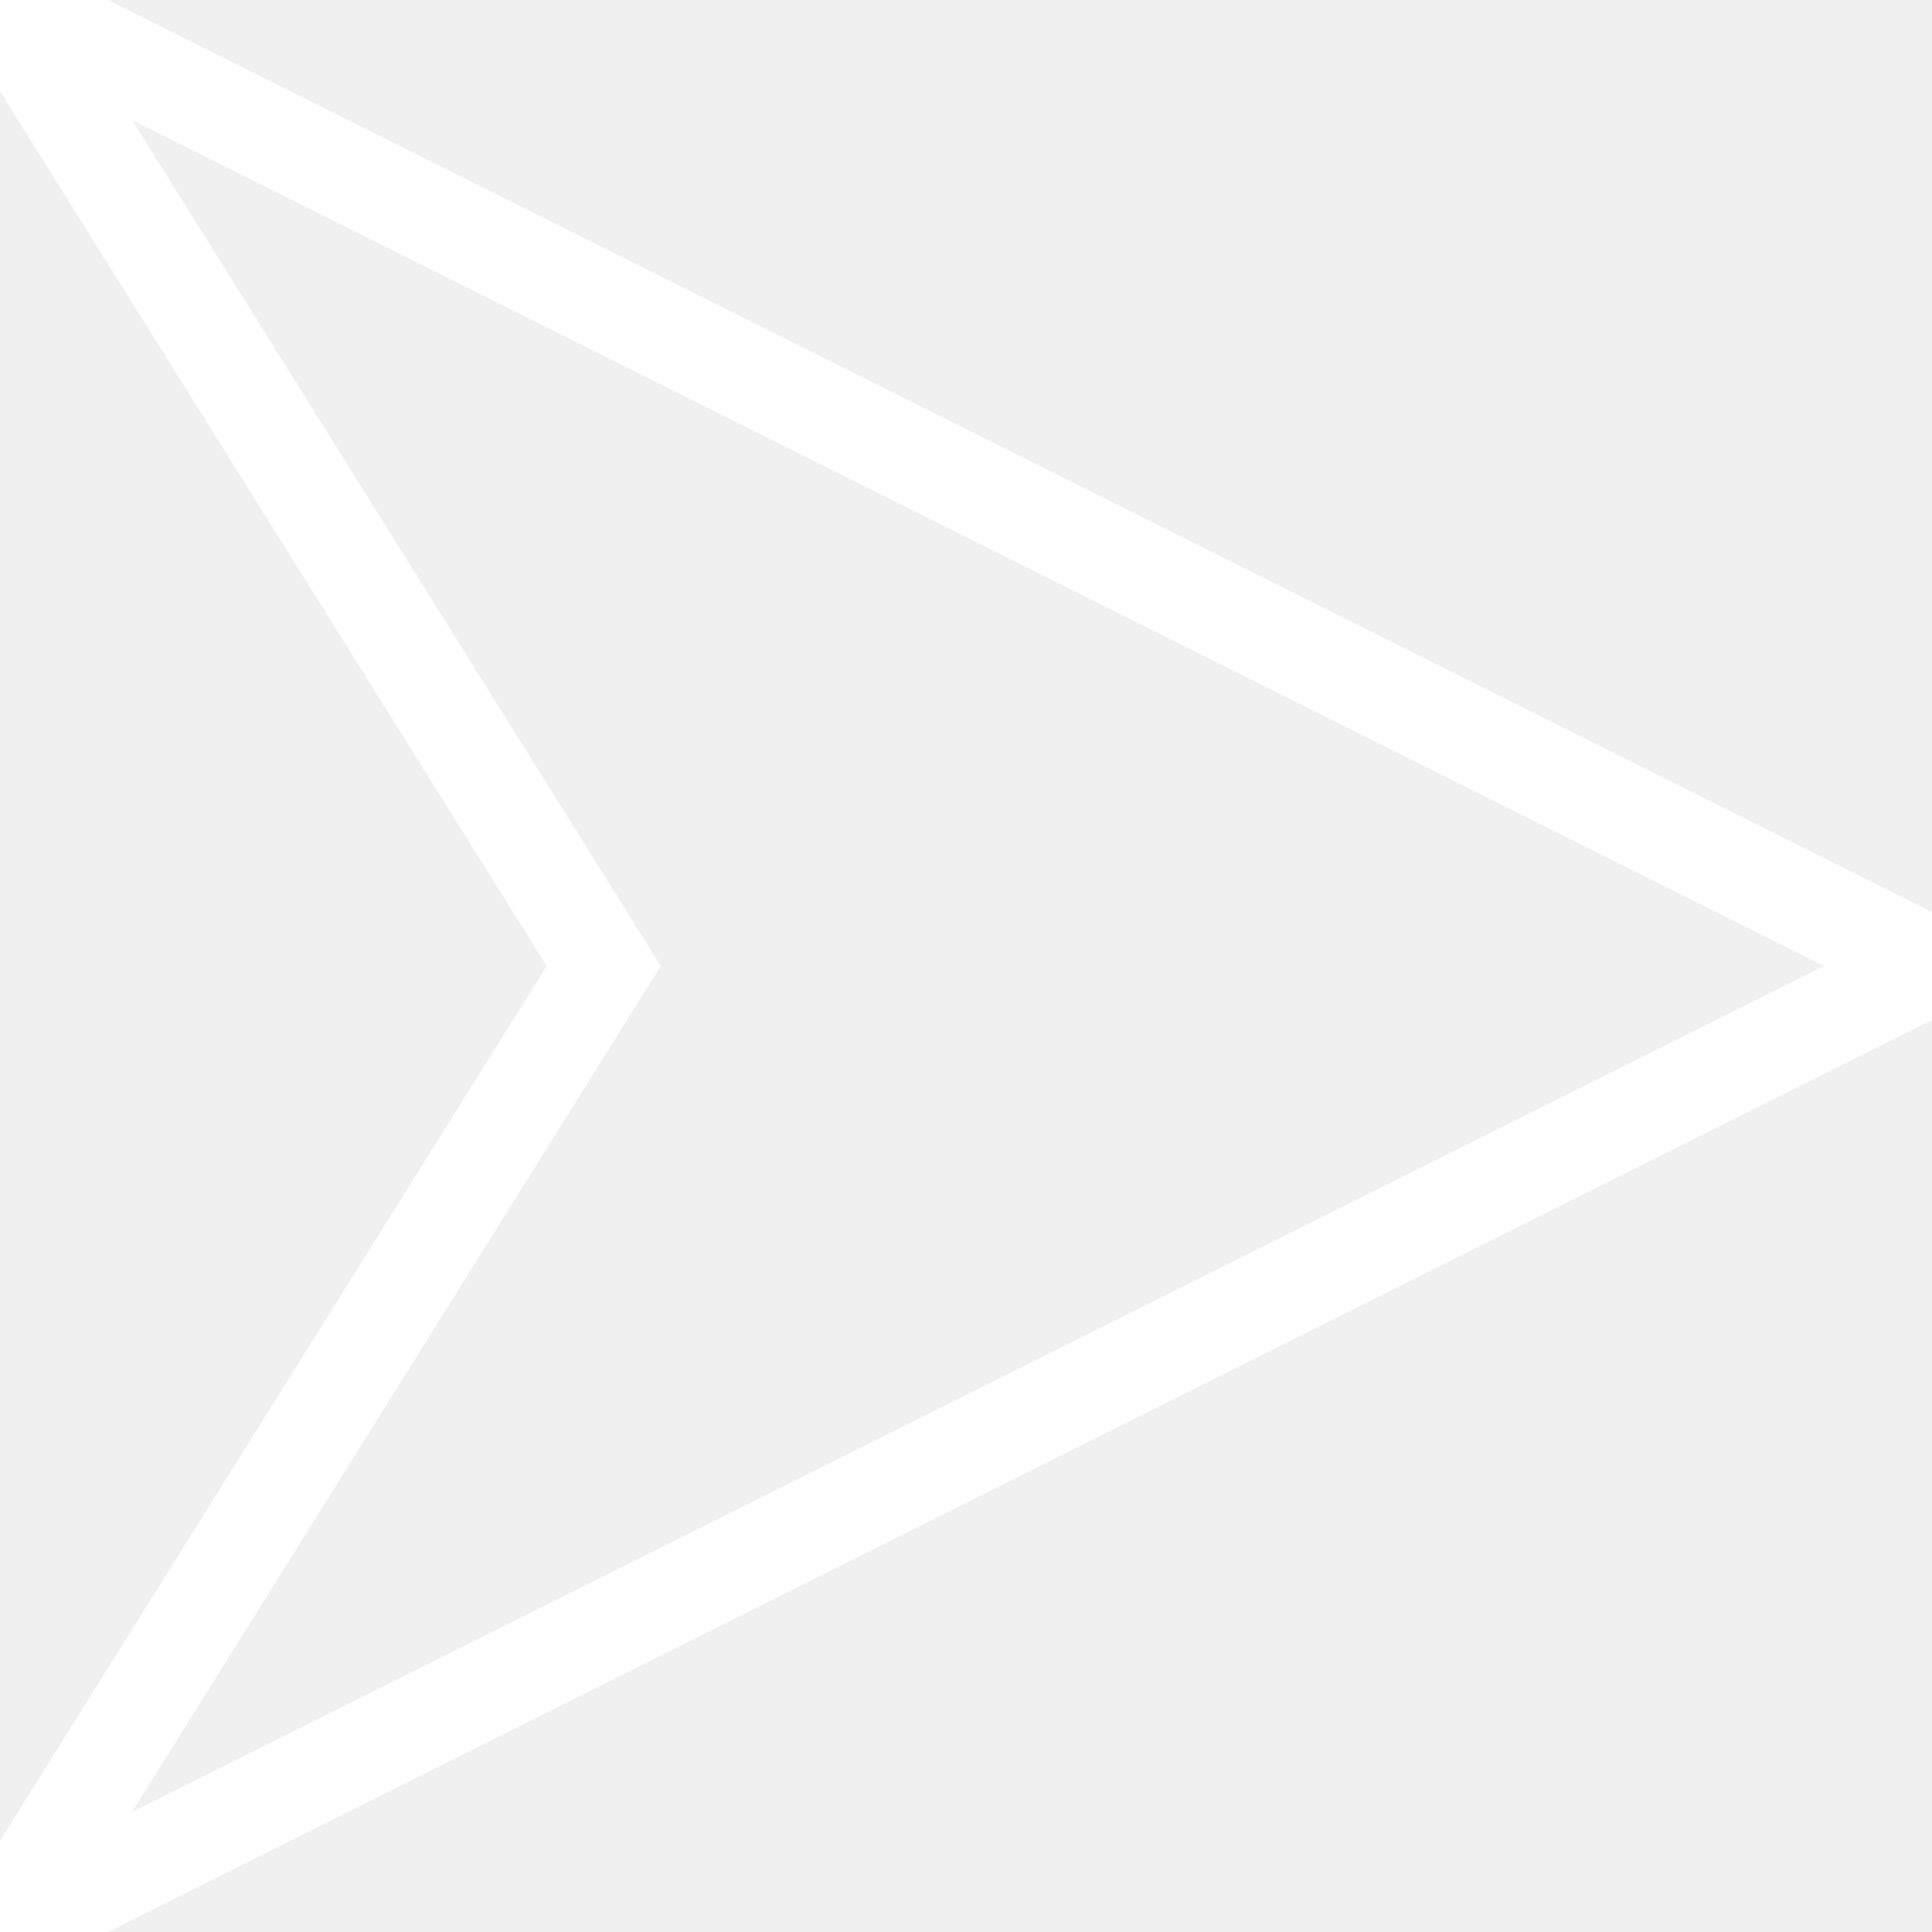
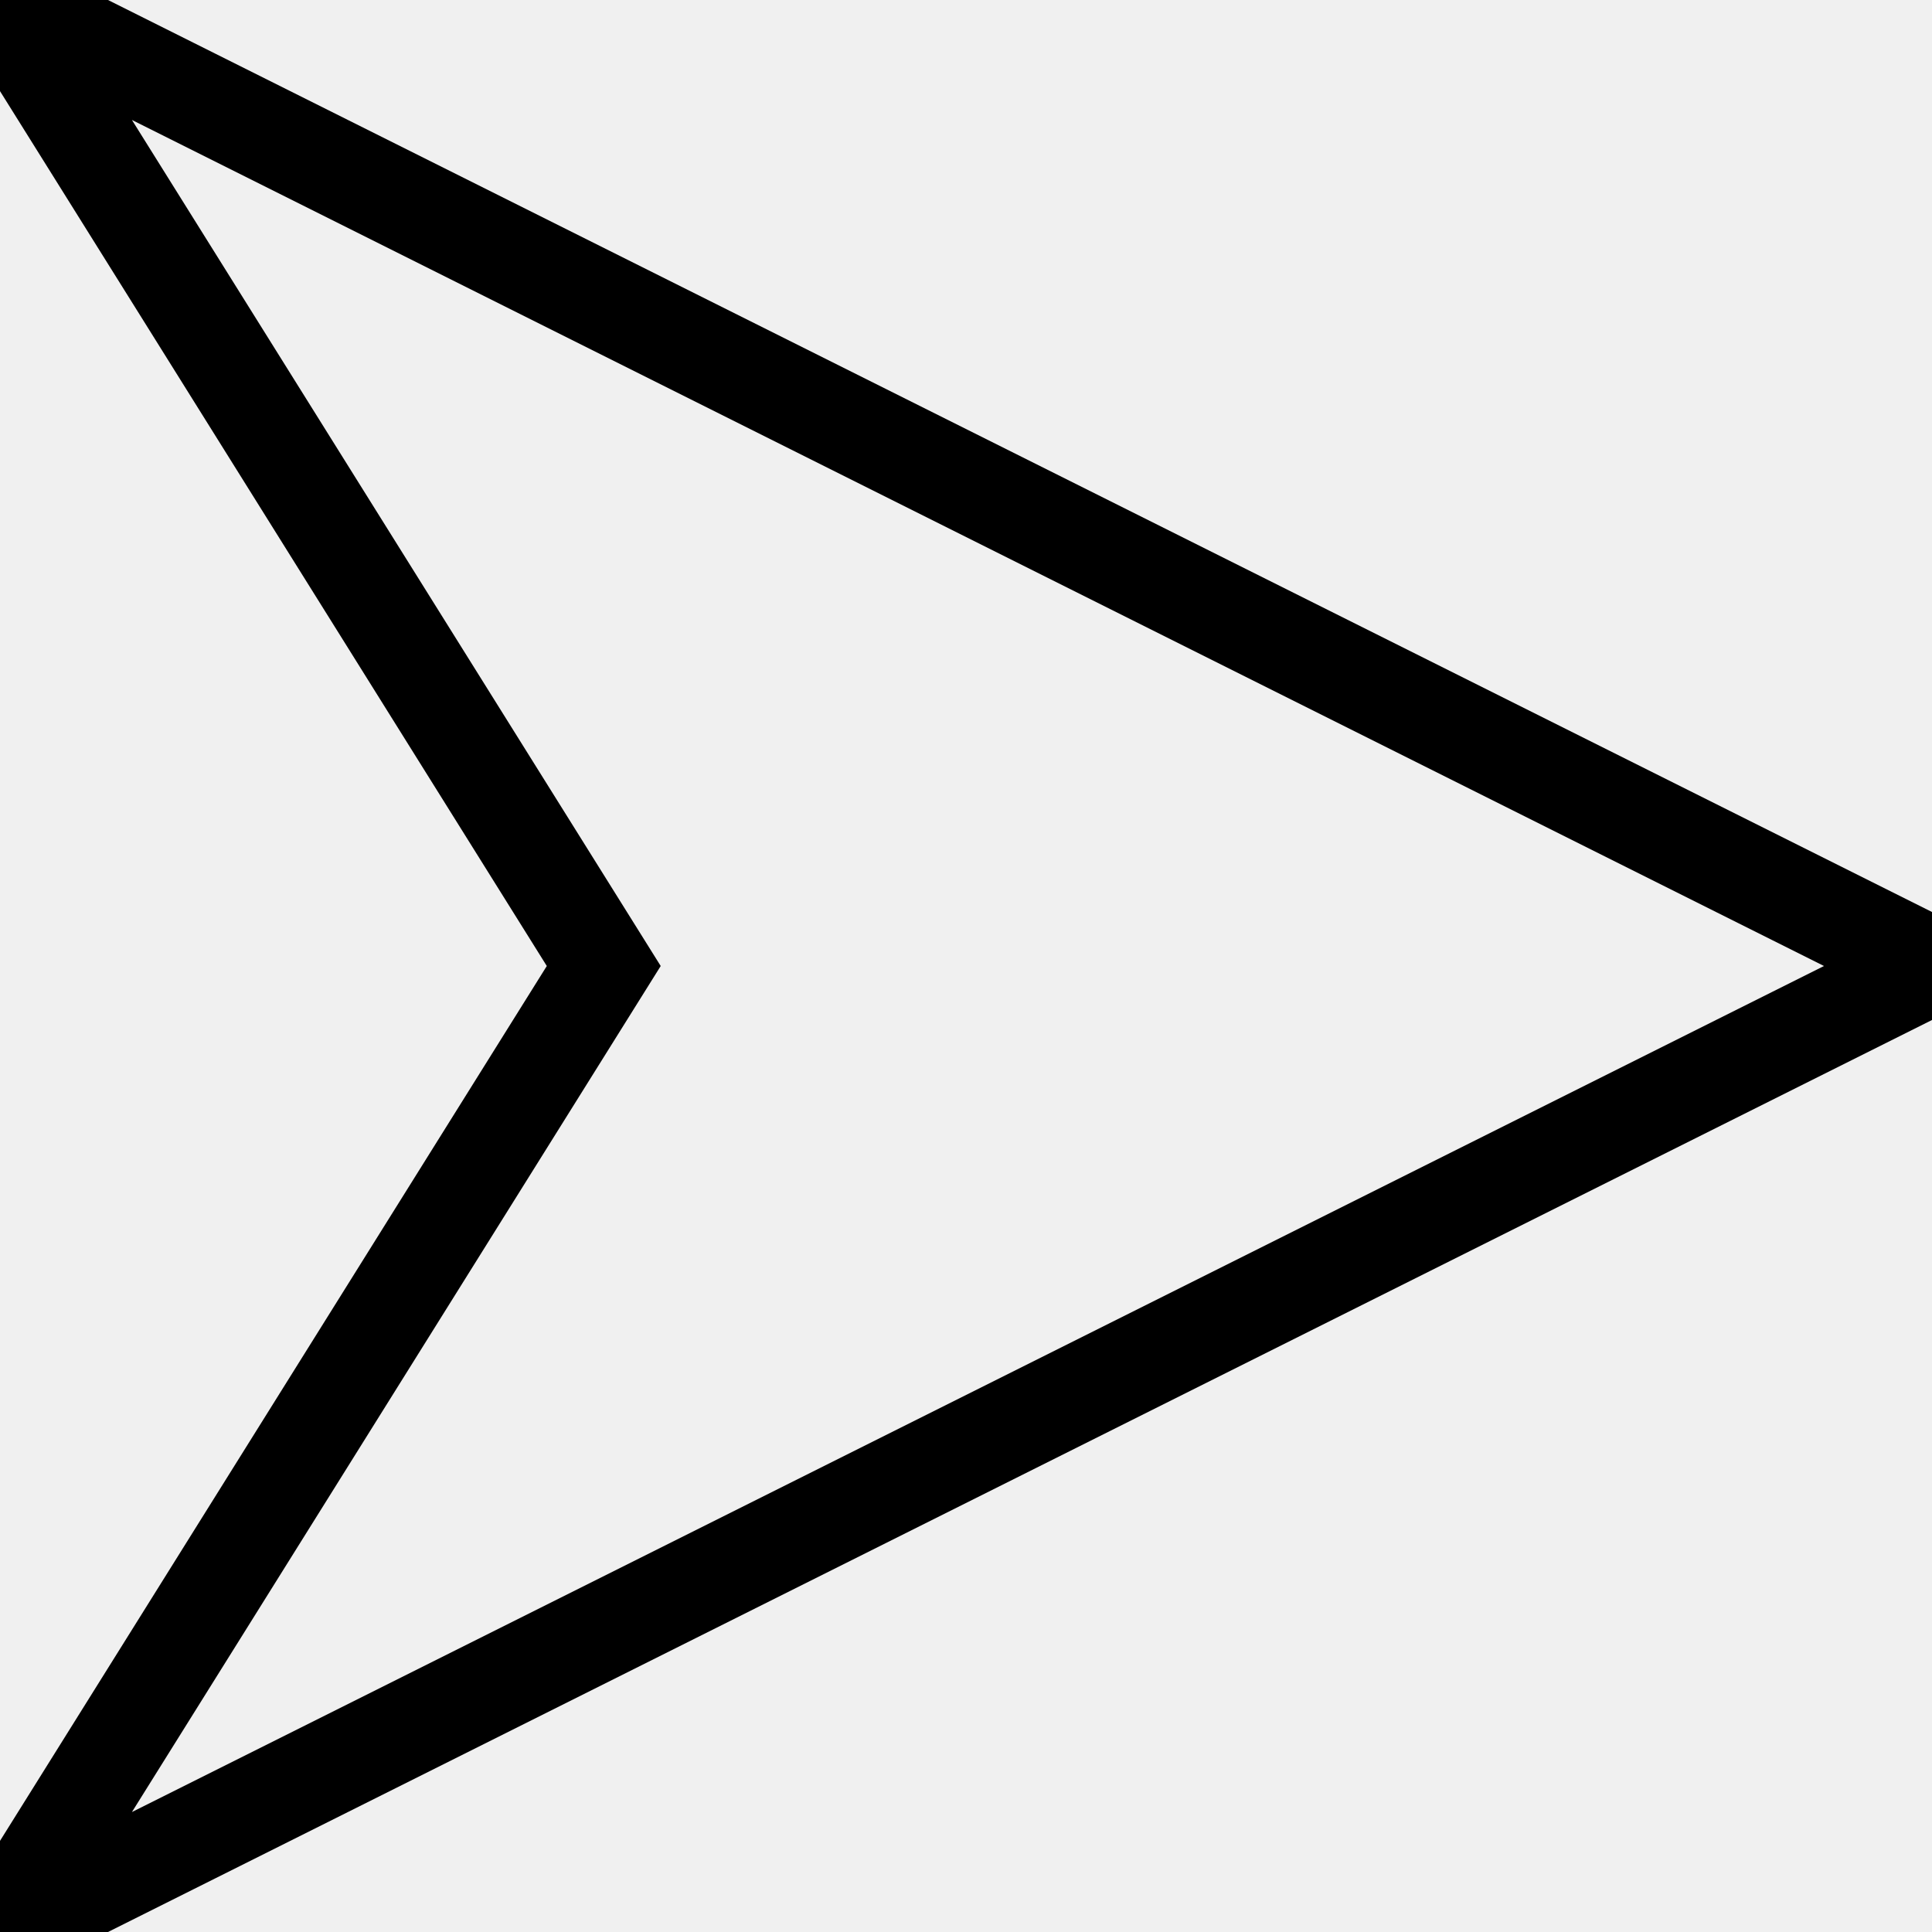
<svg xmlns="http://www.w3.org/2000/svg" width="80" height="80" version="1.1" viewBox="0 0 80 80">
-   <g fill="none" stroke="white" stroke-width="4">
+   <g fill="none" stroke="black" stroke-width="4">
    <polygon points="0,0 80,40 0,80 25,40" />
  </g>
</svg>
